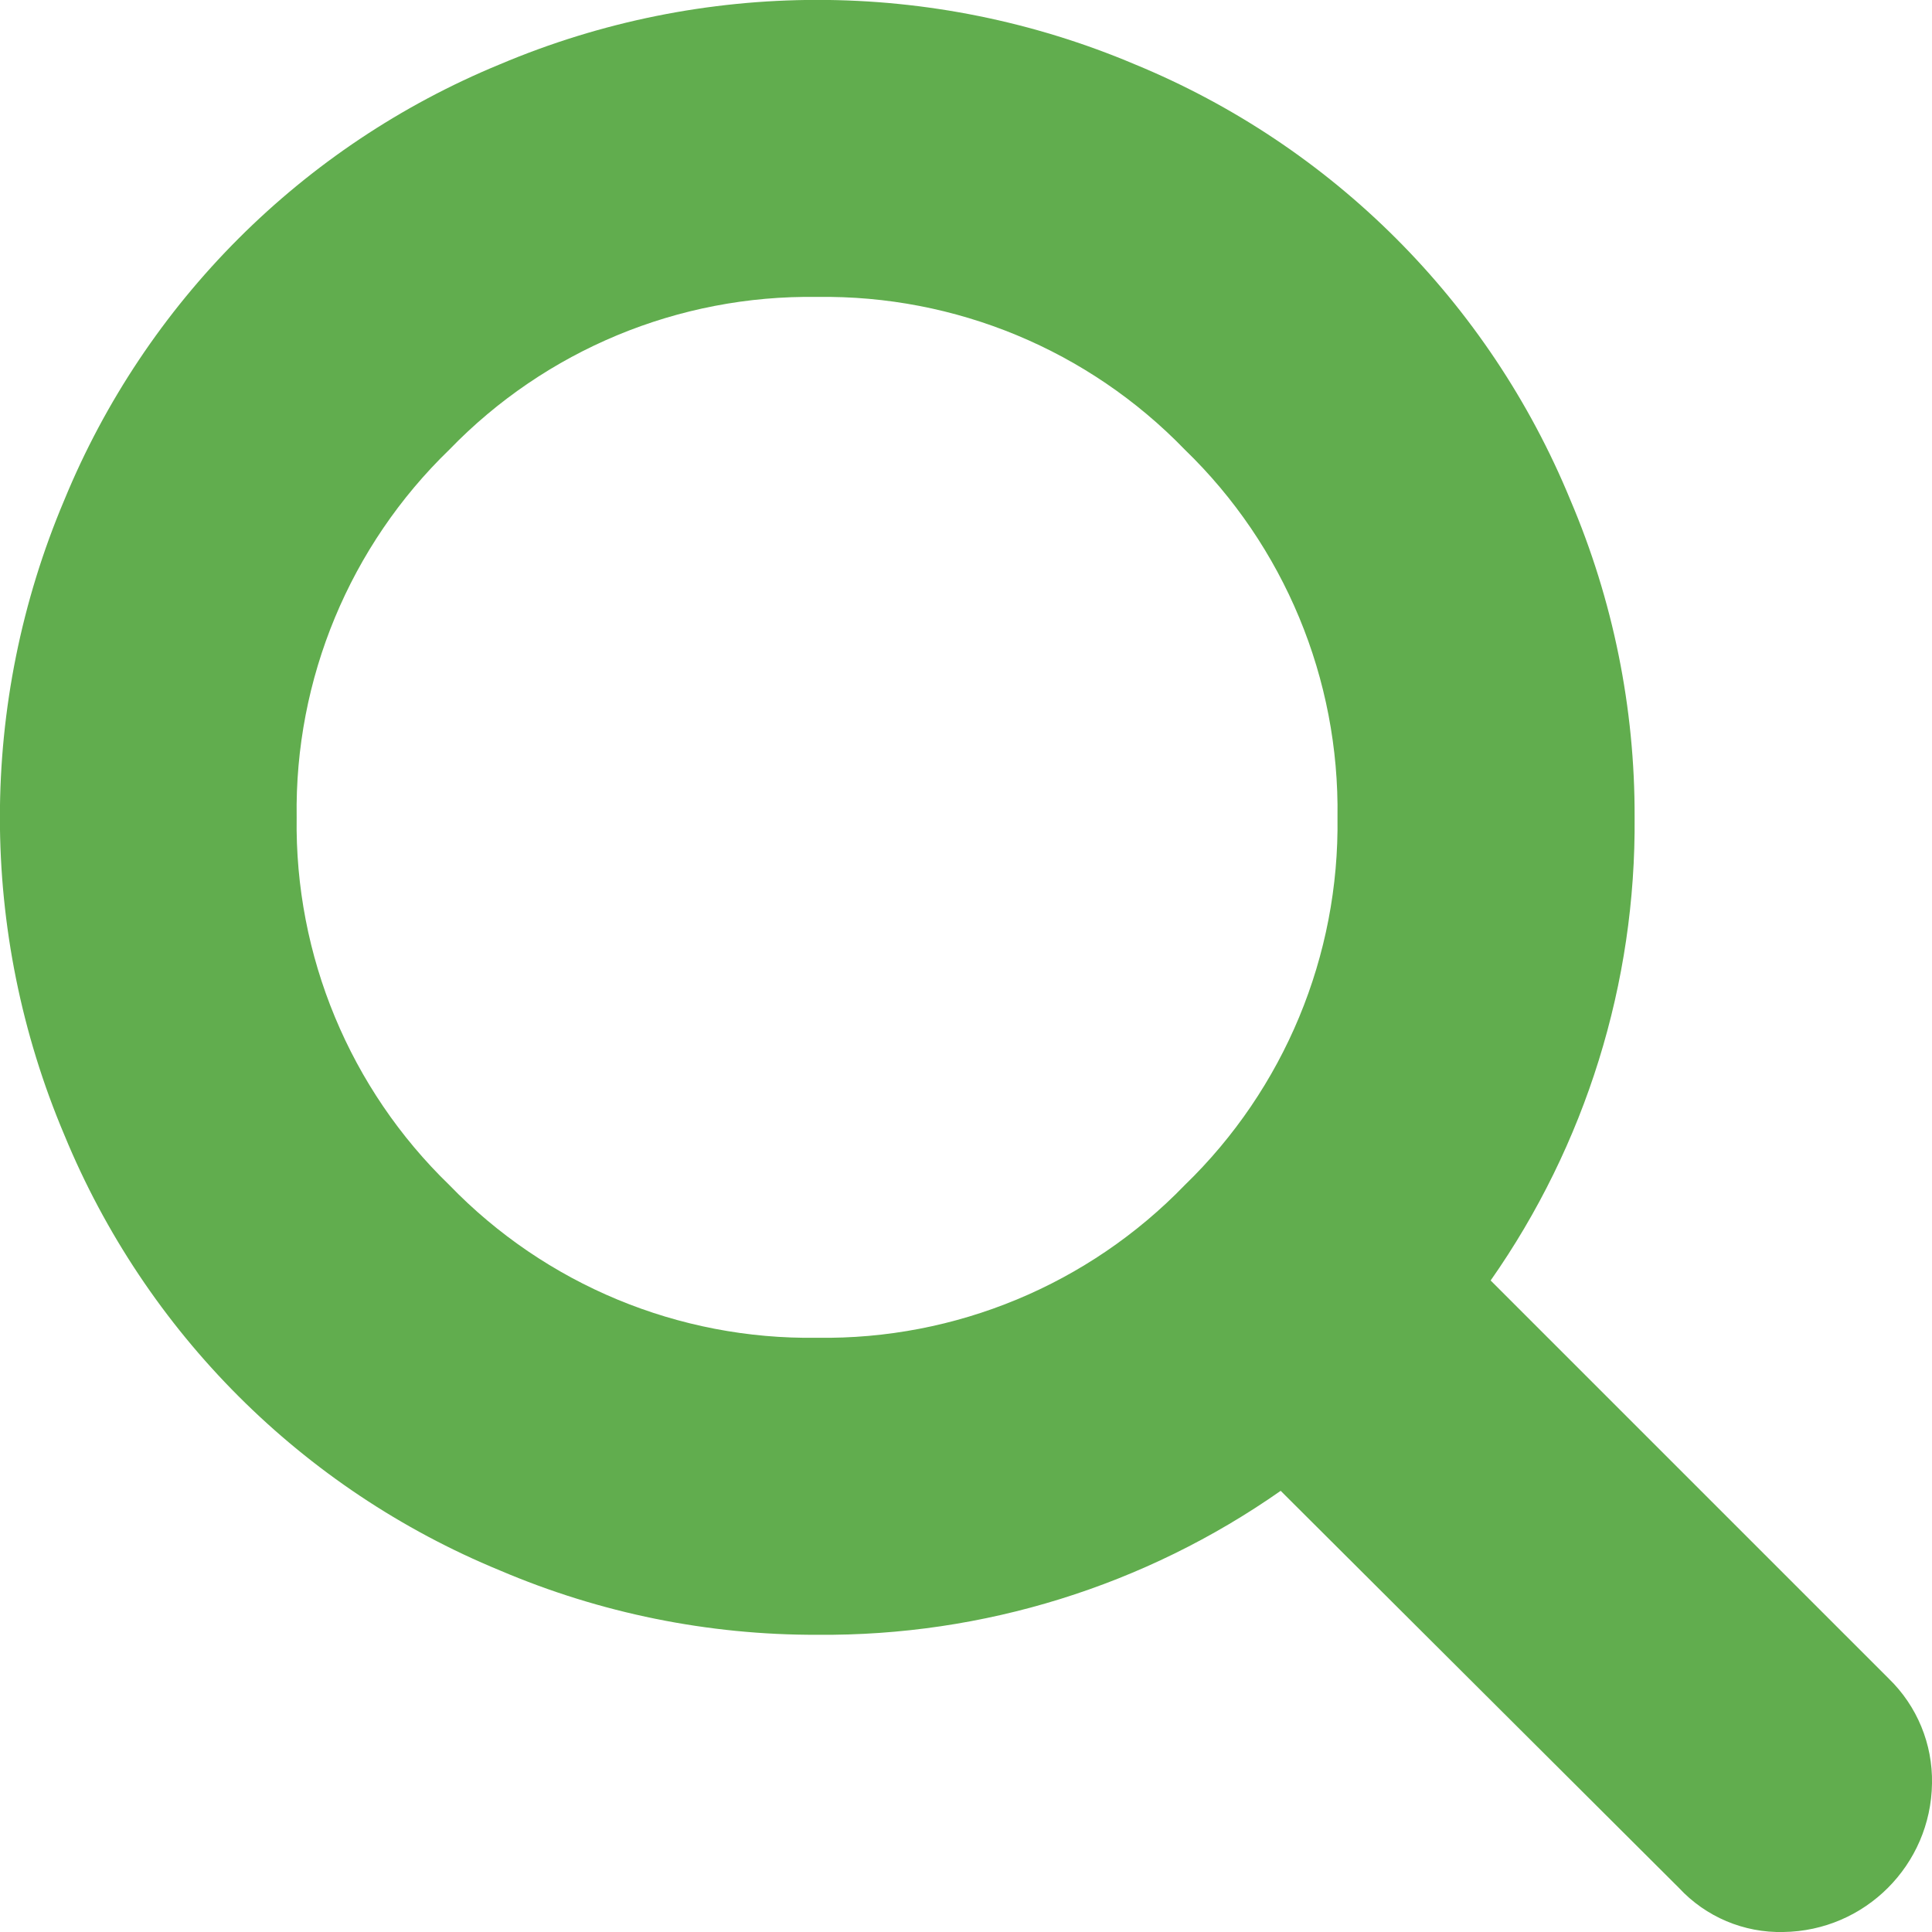
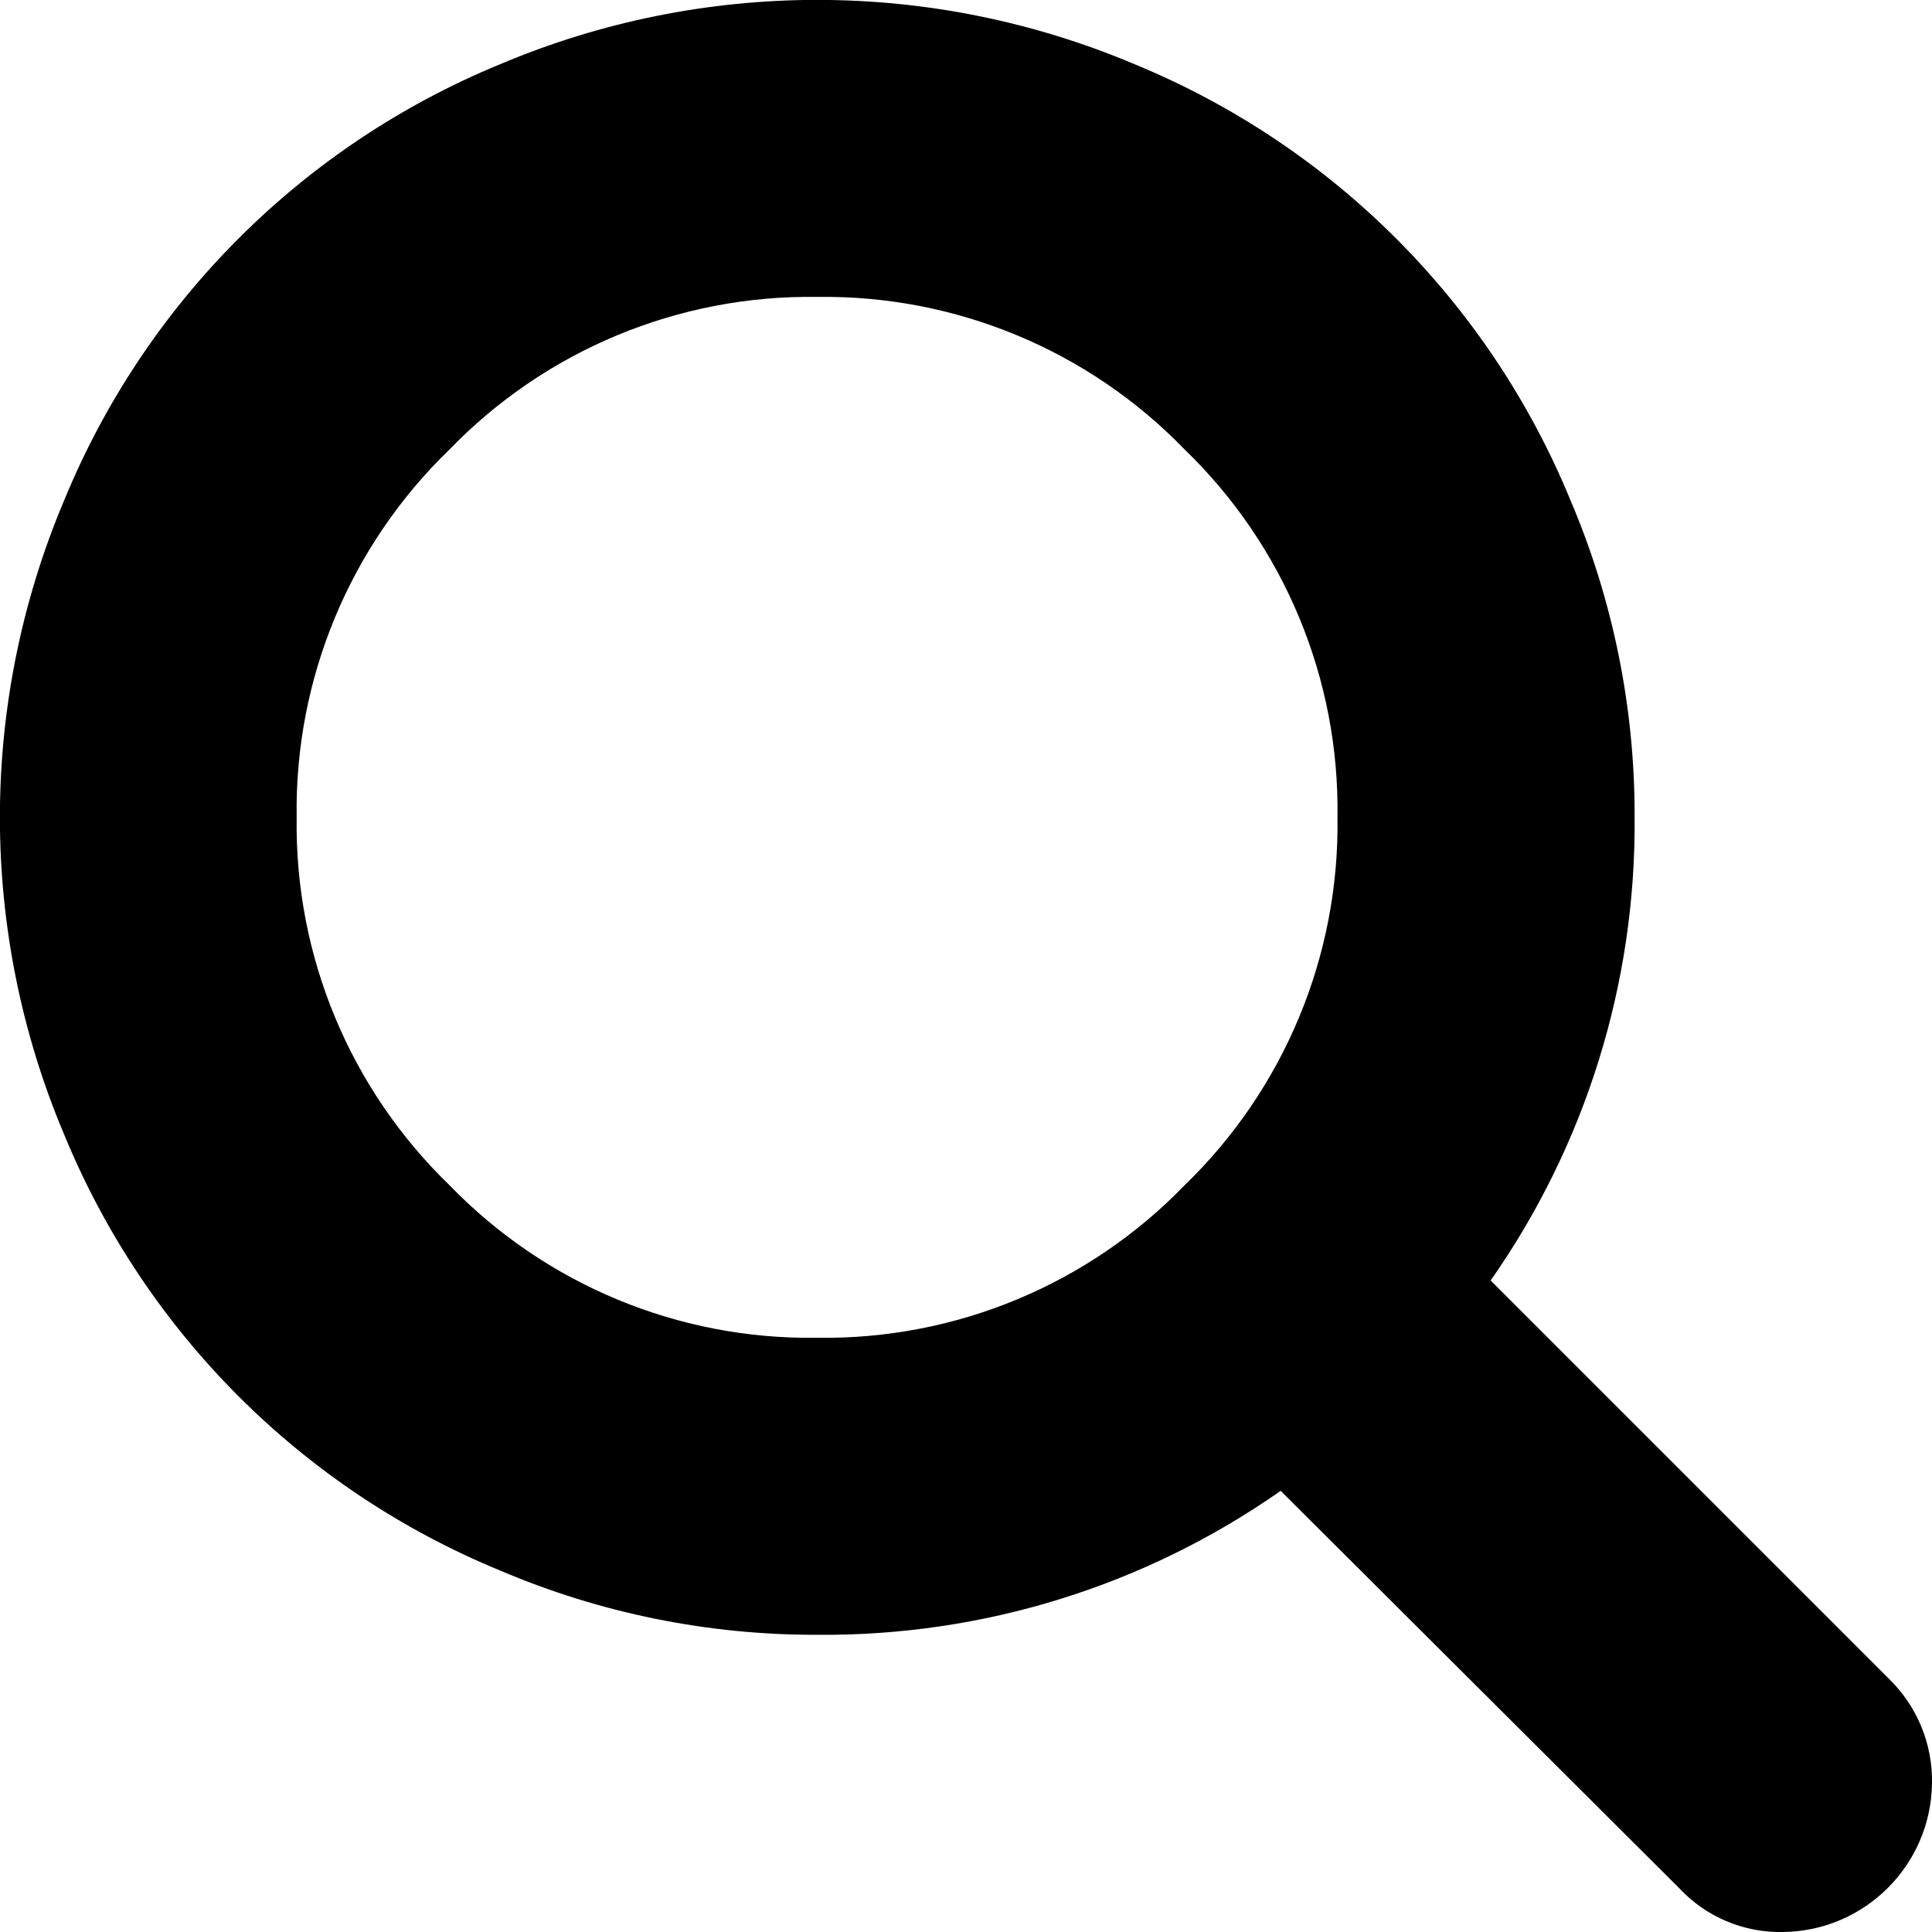
<svg xmlns="http://www.w3.org/2000/svg" width="21.016" height="21.016" viewBox="0 0 21.016 21.016">
  <defs>
-     <style>.a{fill:#61ad4e;}</style>
+     <style>.a{}</style>
  </defs>
-   <path class="a" d="M14.549,8.891a5.449,5.449,0,0,0-1.661-4,5.451,5.451,0,0,0-4-1.661,5.448,5.448,0,0,0-4,1.661,5.448,5.448,0,0,0-1.661,4,5.452,5.452,0,0,0,1.661,4,5.448,5.448,0,0,0,4,1.661,5.447,5.447,0,0,0,4-1.661A5.455,5.455,0,0,0,14.549,8.891ZM21.016,19.4A1.639,1.639,0,0,1,19.4,21.016a1.5,1.5,0,0,1-1.137-.48l-4.332-4.319a8.648,8.648,0,0,1-5.039,1.566,8.734,8.734,0,0,1-3.454-.7A8.705,8.705,0,0,1,.7,12.346a8.859,8.859,0,0,1,0-6.908A8.705,8.705,0,0,1,5.437.7a8.859,8.859,0,0,1,6.908,0,8.705,8.705,0,0,1,4.736,4.736,8.723,8.723,0,0,1,.7,3.454,8.647,8.647,0,0,1-1.566,5.039l4.332,4.332A1.547,1.547,0,0,1,21.016,19.4Z" />
+   <path fill="currentColor" class="a" d="M14.549,8.891a5.449,5.449,0,0,0-1.661-4,5.451,5.451,0,0,0-4-1.661,5.448,5.448,0,0,0-4,1.661,5.448,5.448,0,0,0-1.661,4,5.452,5.452,0,0,0,1.661,4,5.448,5.448,0,0,0,4,1.661,5.447,5.447,0,0,0,4-1.661A5.455,5.455,0,0,0,14.549,8.891ZM21.016,19.4A1.639,1.639,0,0,1,19.4,21.016a1.5,1.5,0,0,1-1.137-.48l-4.332-4.319a8.648,8.648,0,0,1-5.039,1.566,8.734,8.734,0,0,1-3.454-.7A8.705,8.705,0,0,1,.7,12.346a8.859,8.859,0,0,1,0-6.908A8.705,8.705,0,0,1,5.437.7a8.859,8.859,0,0,1,6.908,0,8.705,8.705,0,0,1,4.736,4.736,8.723,8.723,0,0,1,.7,3.454,8.647,8.647,0,0,1-1.566,5.039l4.332,4.332A1.547,1.547,0,0,1,21.016,19.4Z" />
</svg>
